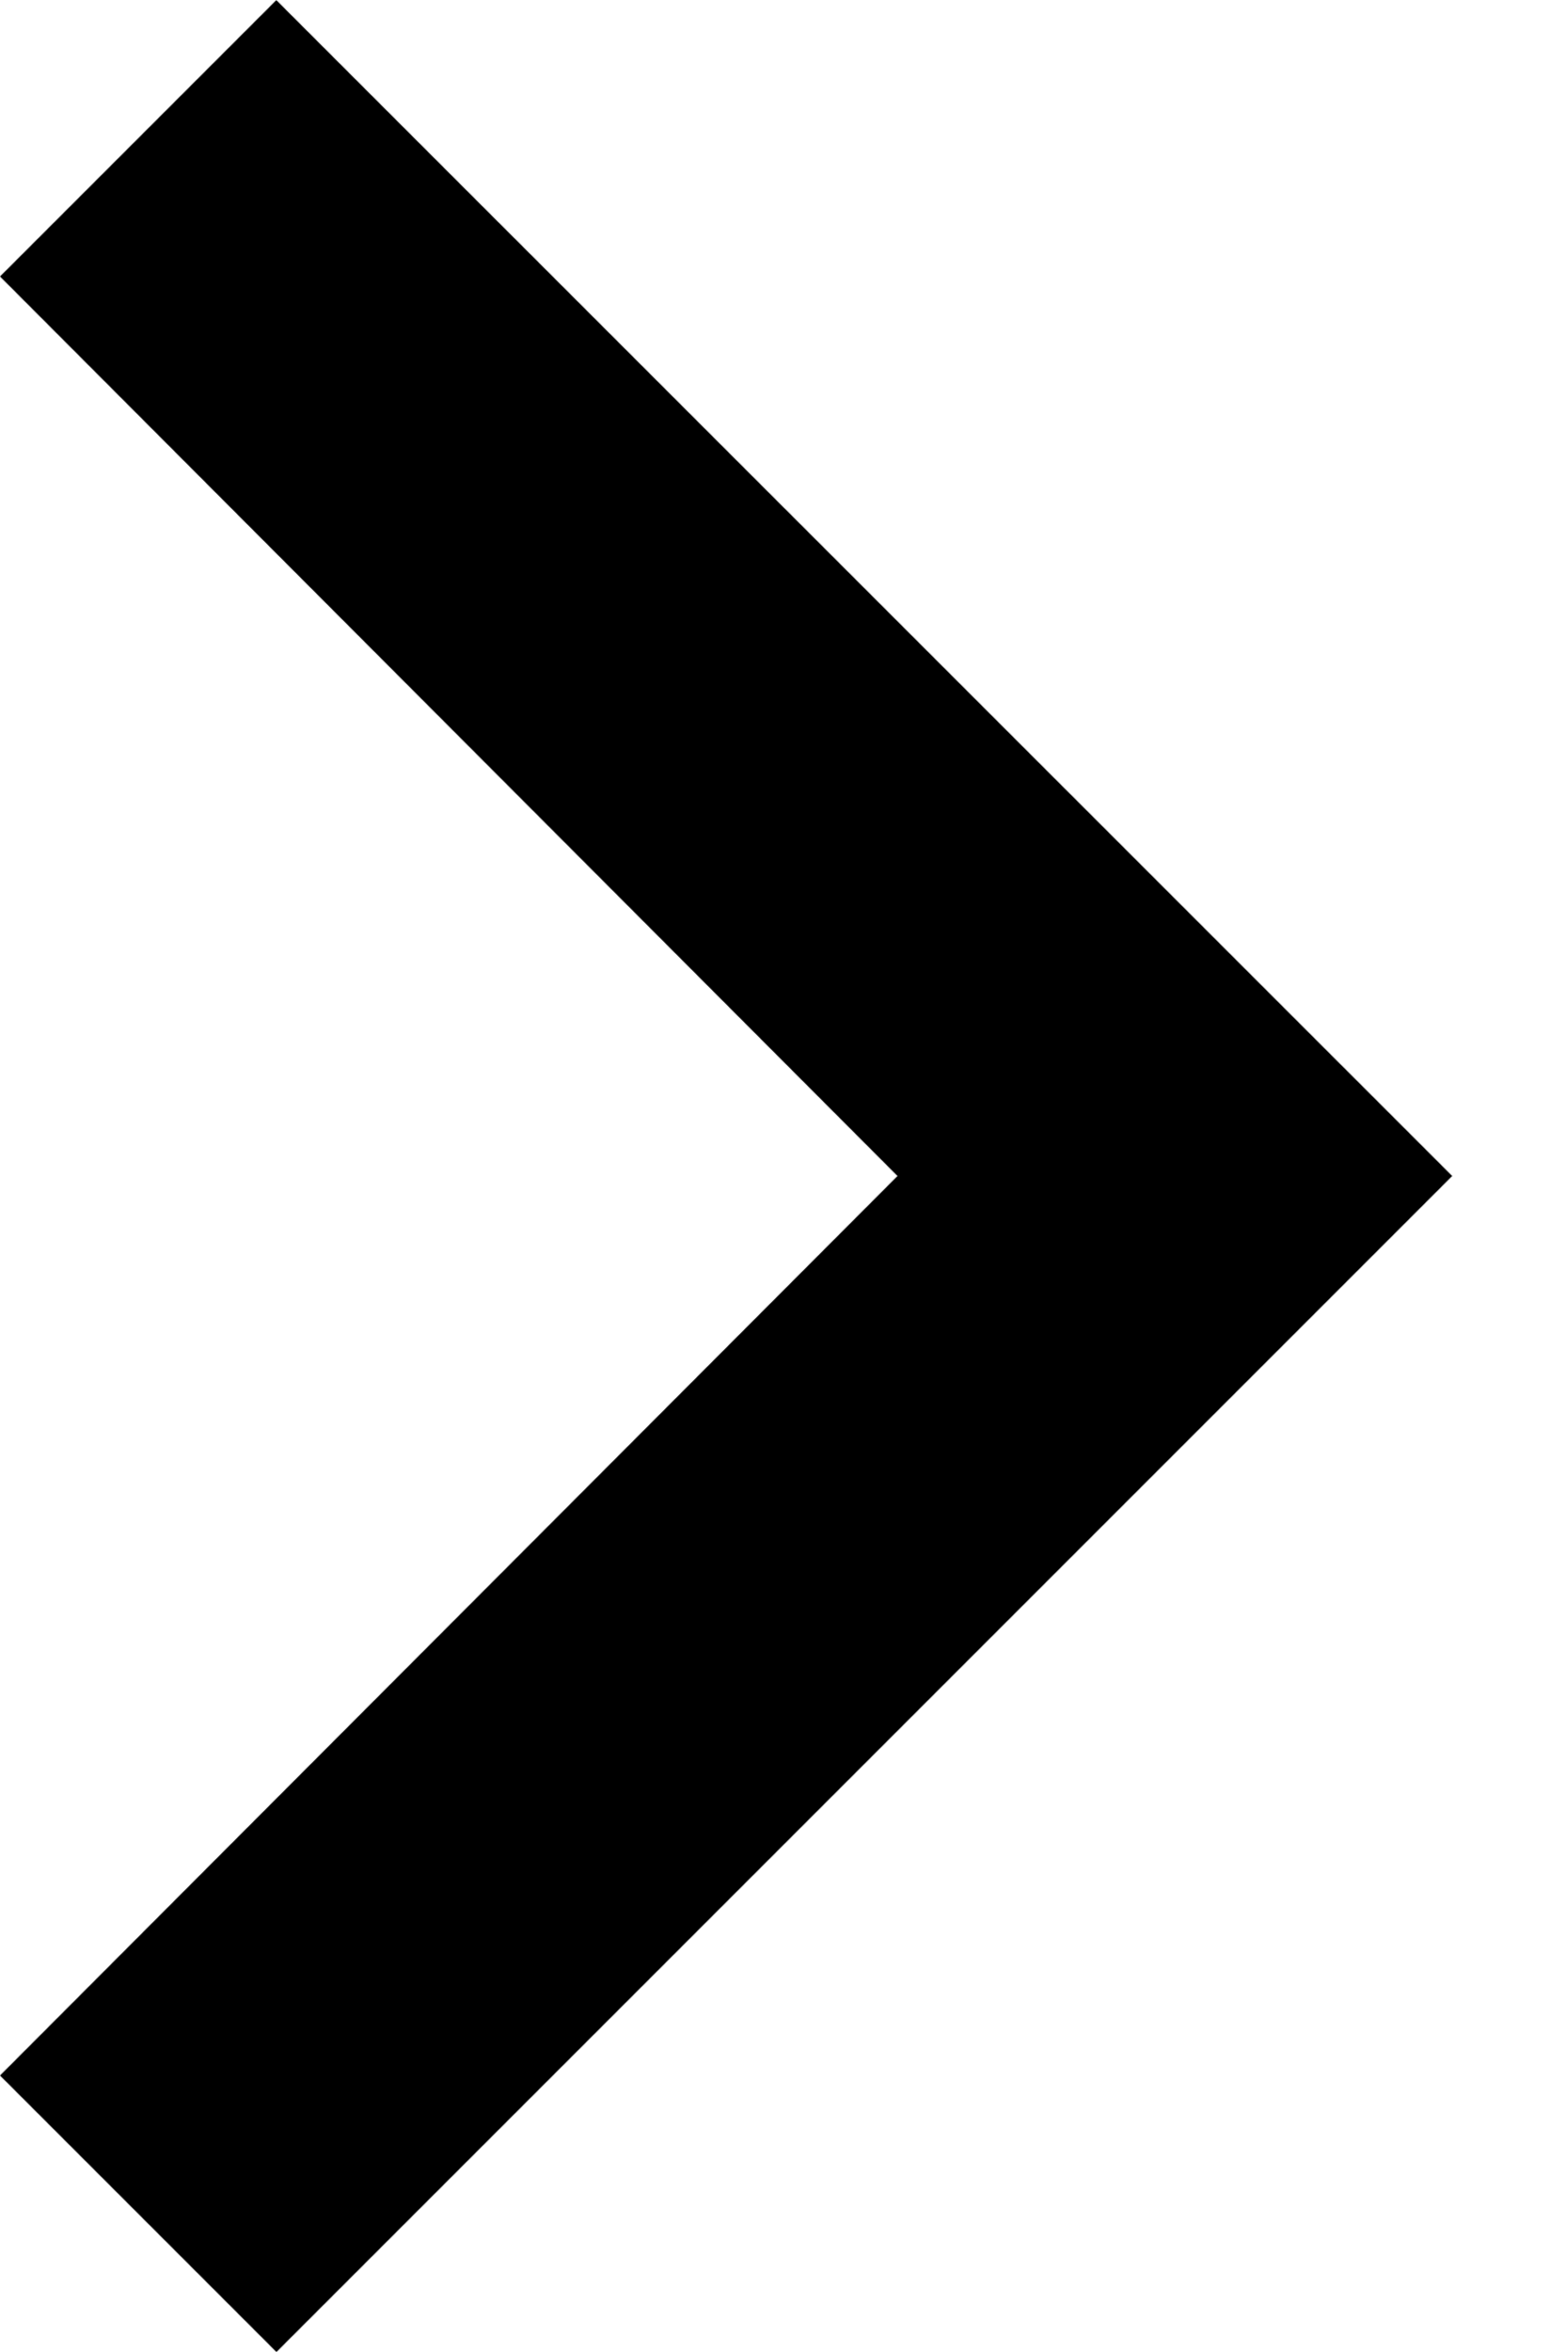
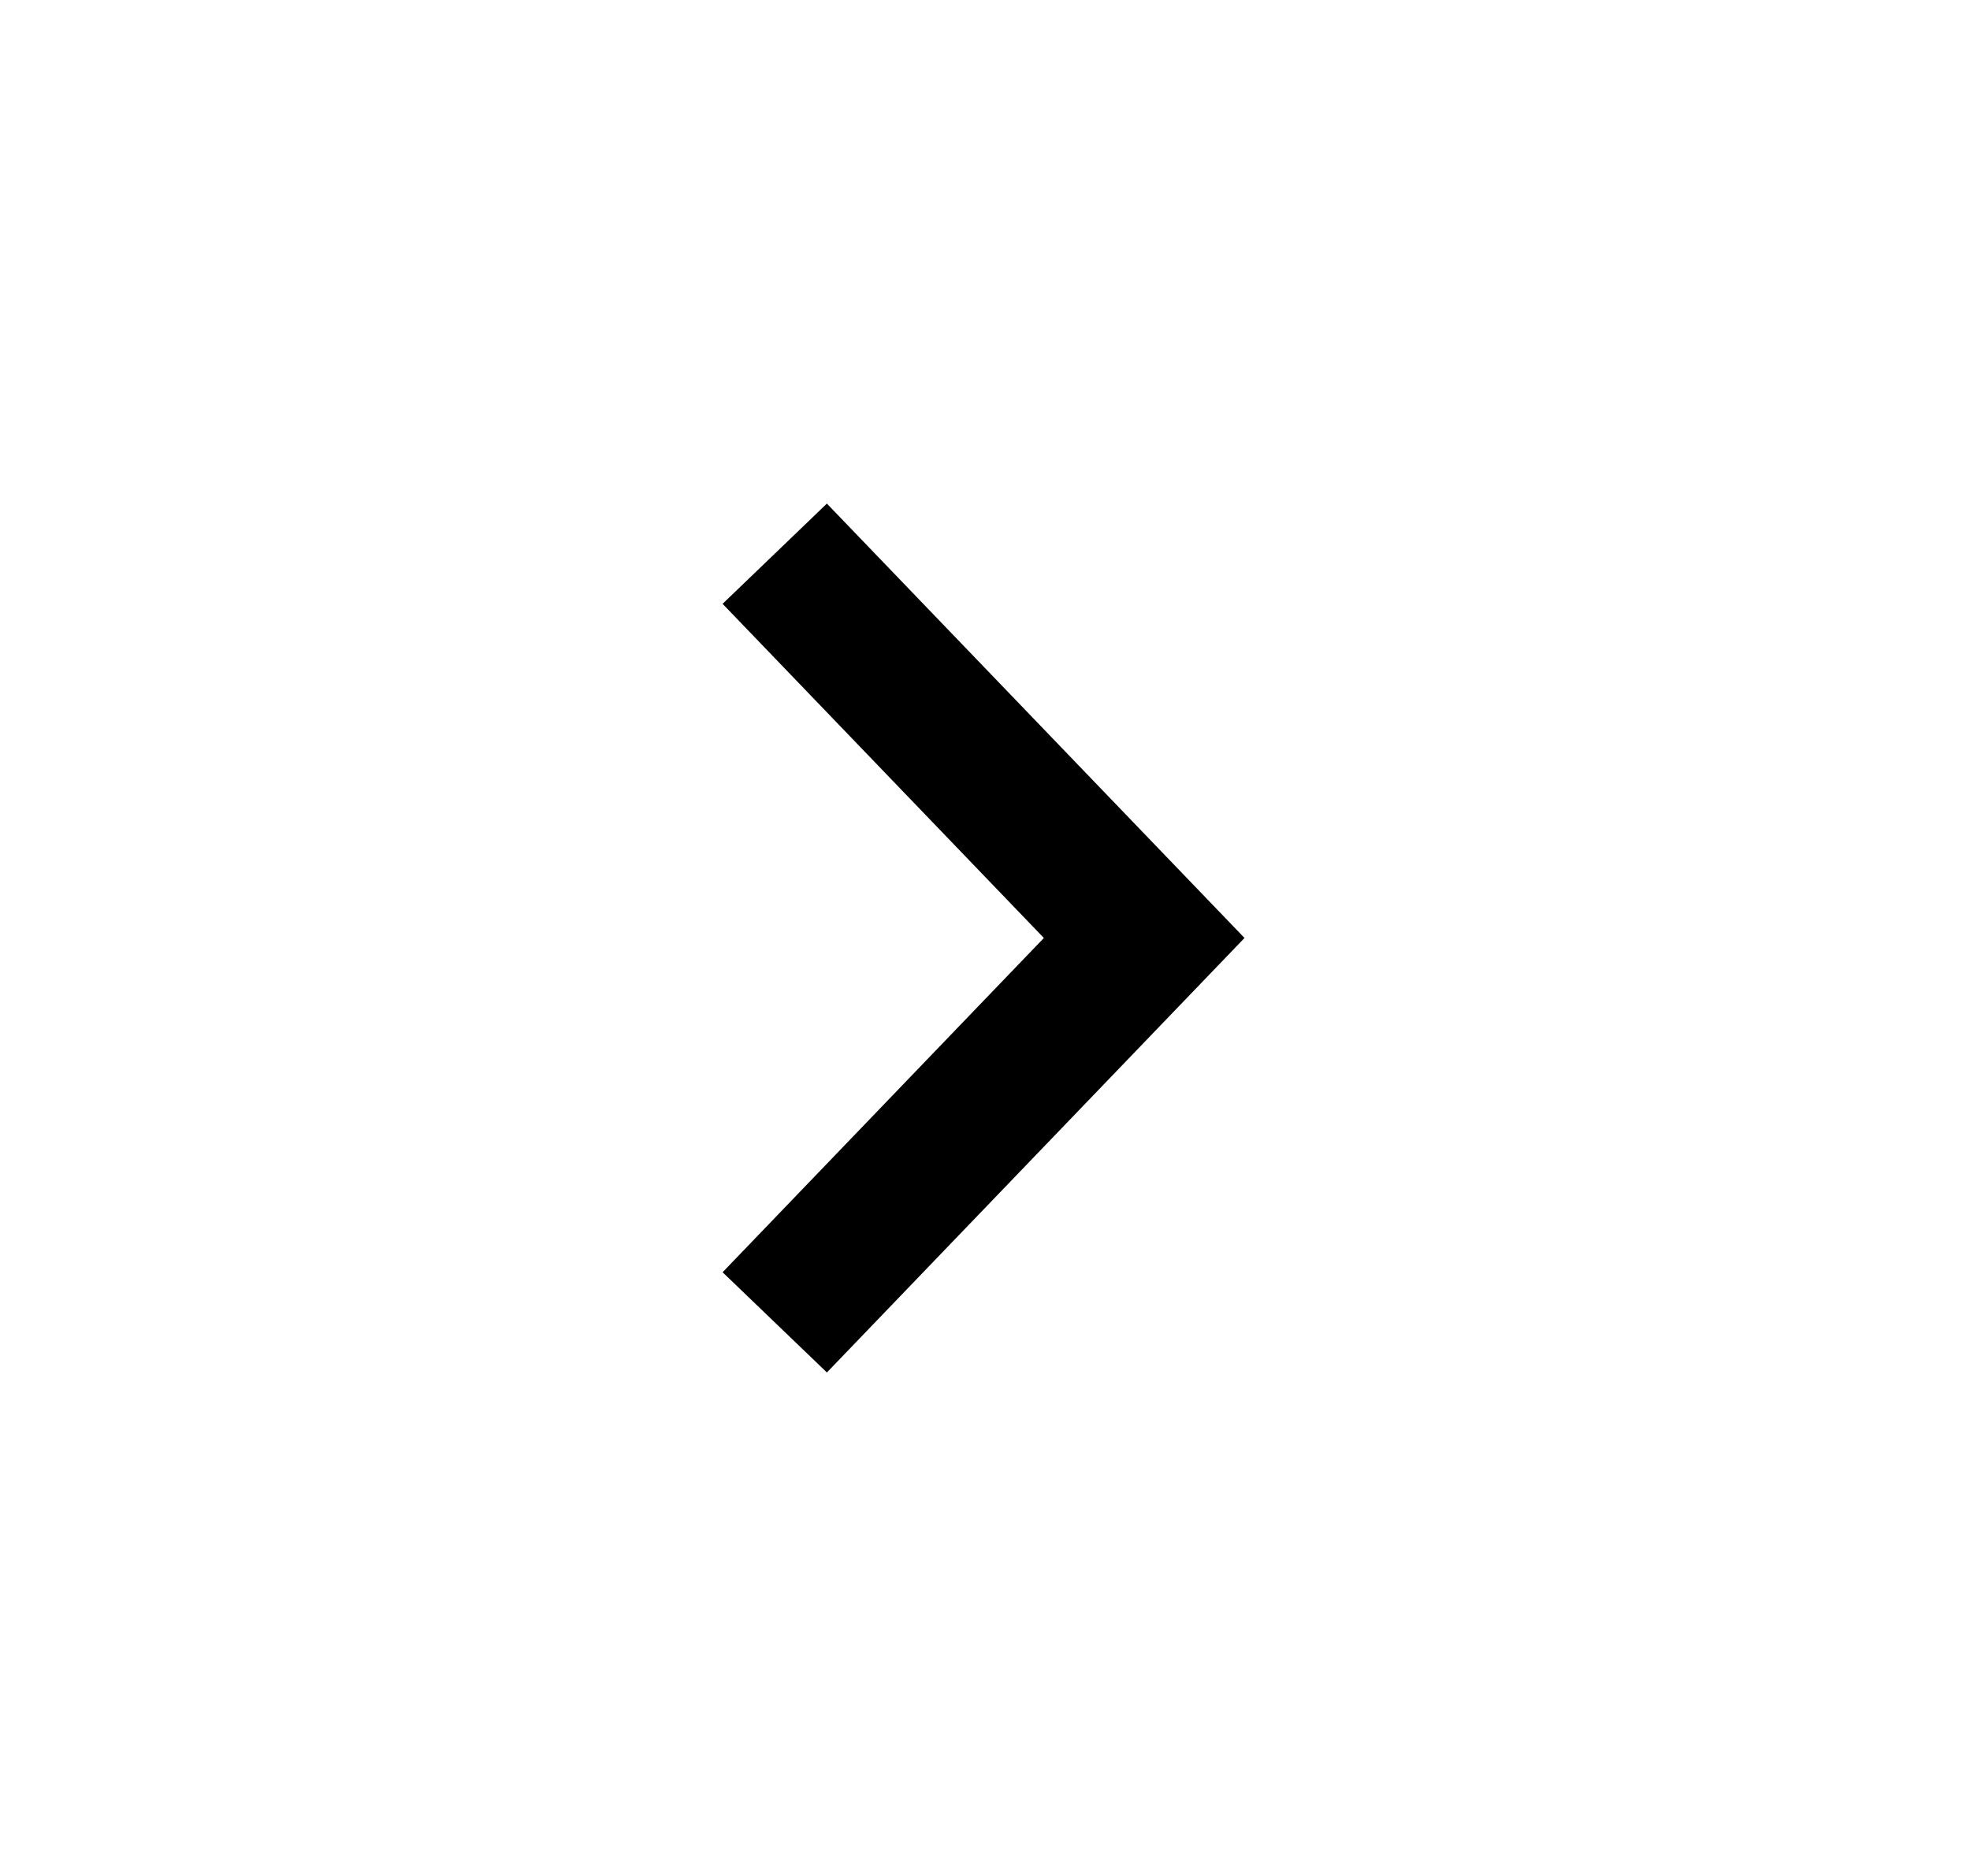
- <svg xmlns="http://www.w3.org/2000/svg" viewBox="0 0 6 9" width="6" height="9" fill="currentColor">
-   <path d="M1.058,0l-1.058,1.058l3.435,3.442l-3.435,3.442l1.058,1.058l4.5,-4.5l-4.501,-4.5Z" />
+ <svg xmlns="http://www.w3.org/2000/svg" width="21" height="20" viewBox="0 0 21 20" fill="none">
+   <path d="M8.793 6.459L12.197 10L8.793 13.542" stroke="currentColor" stroke-width="1.542" stroke-linecap="square" />
</svg>
